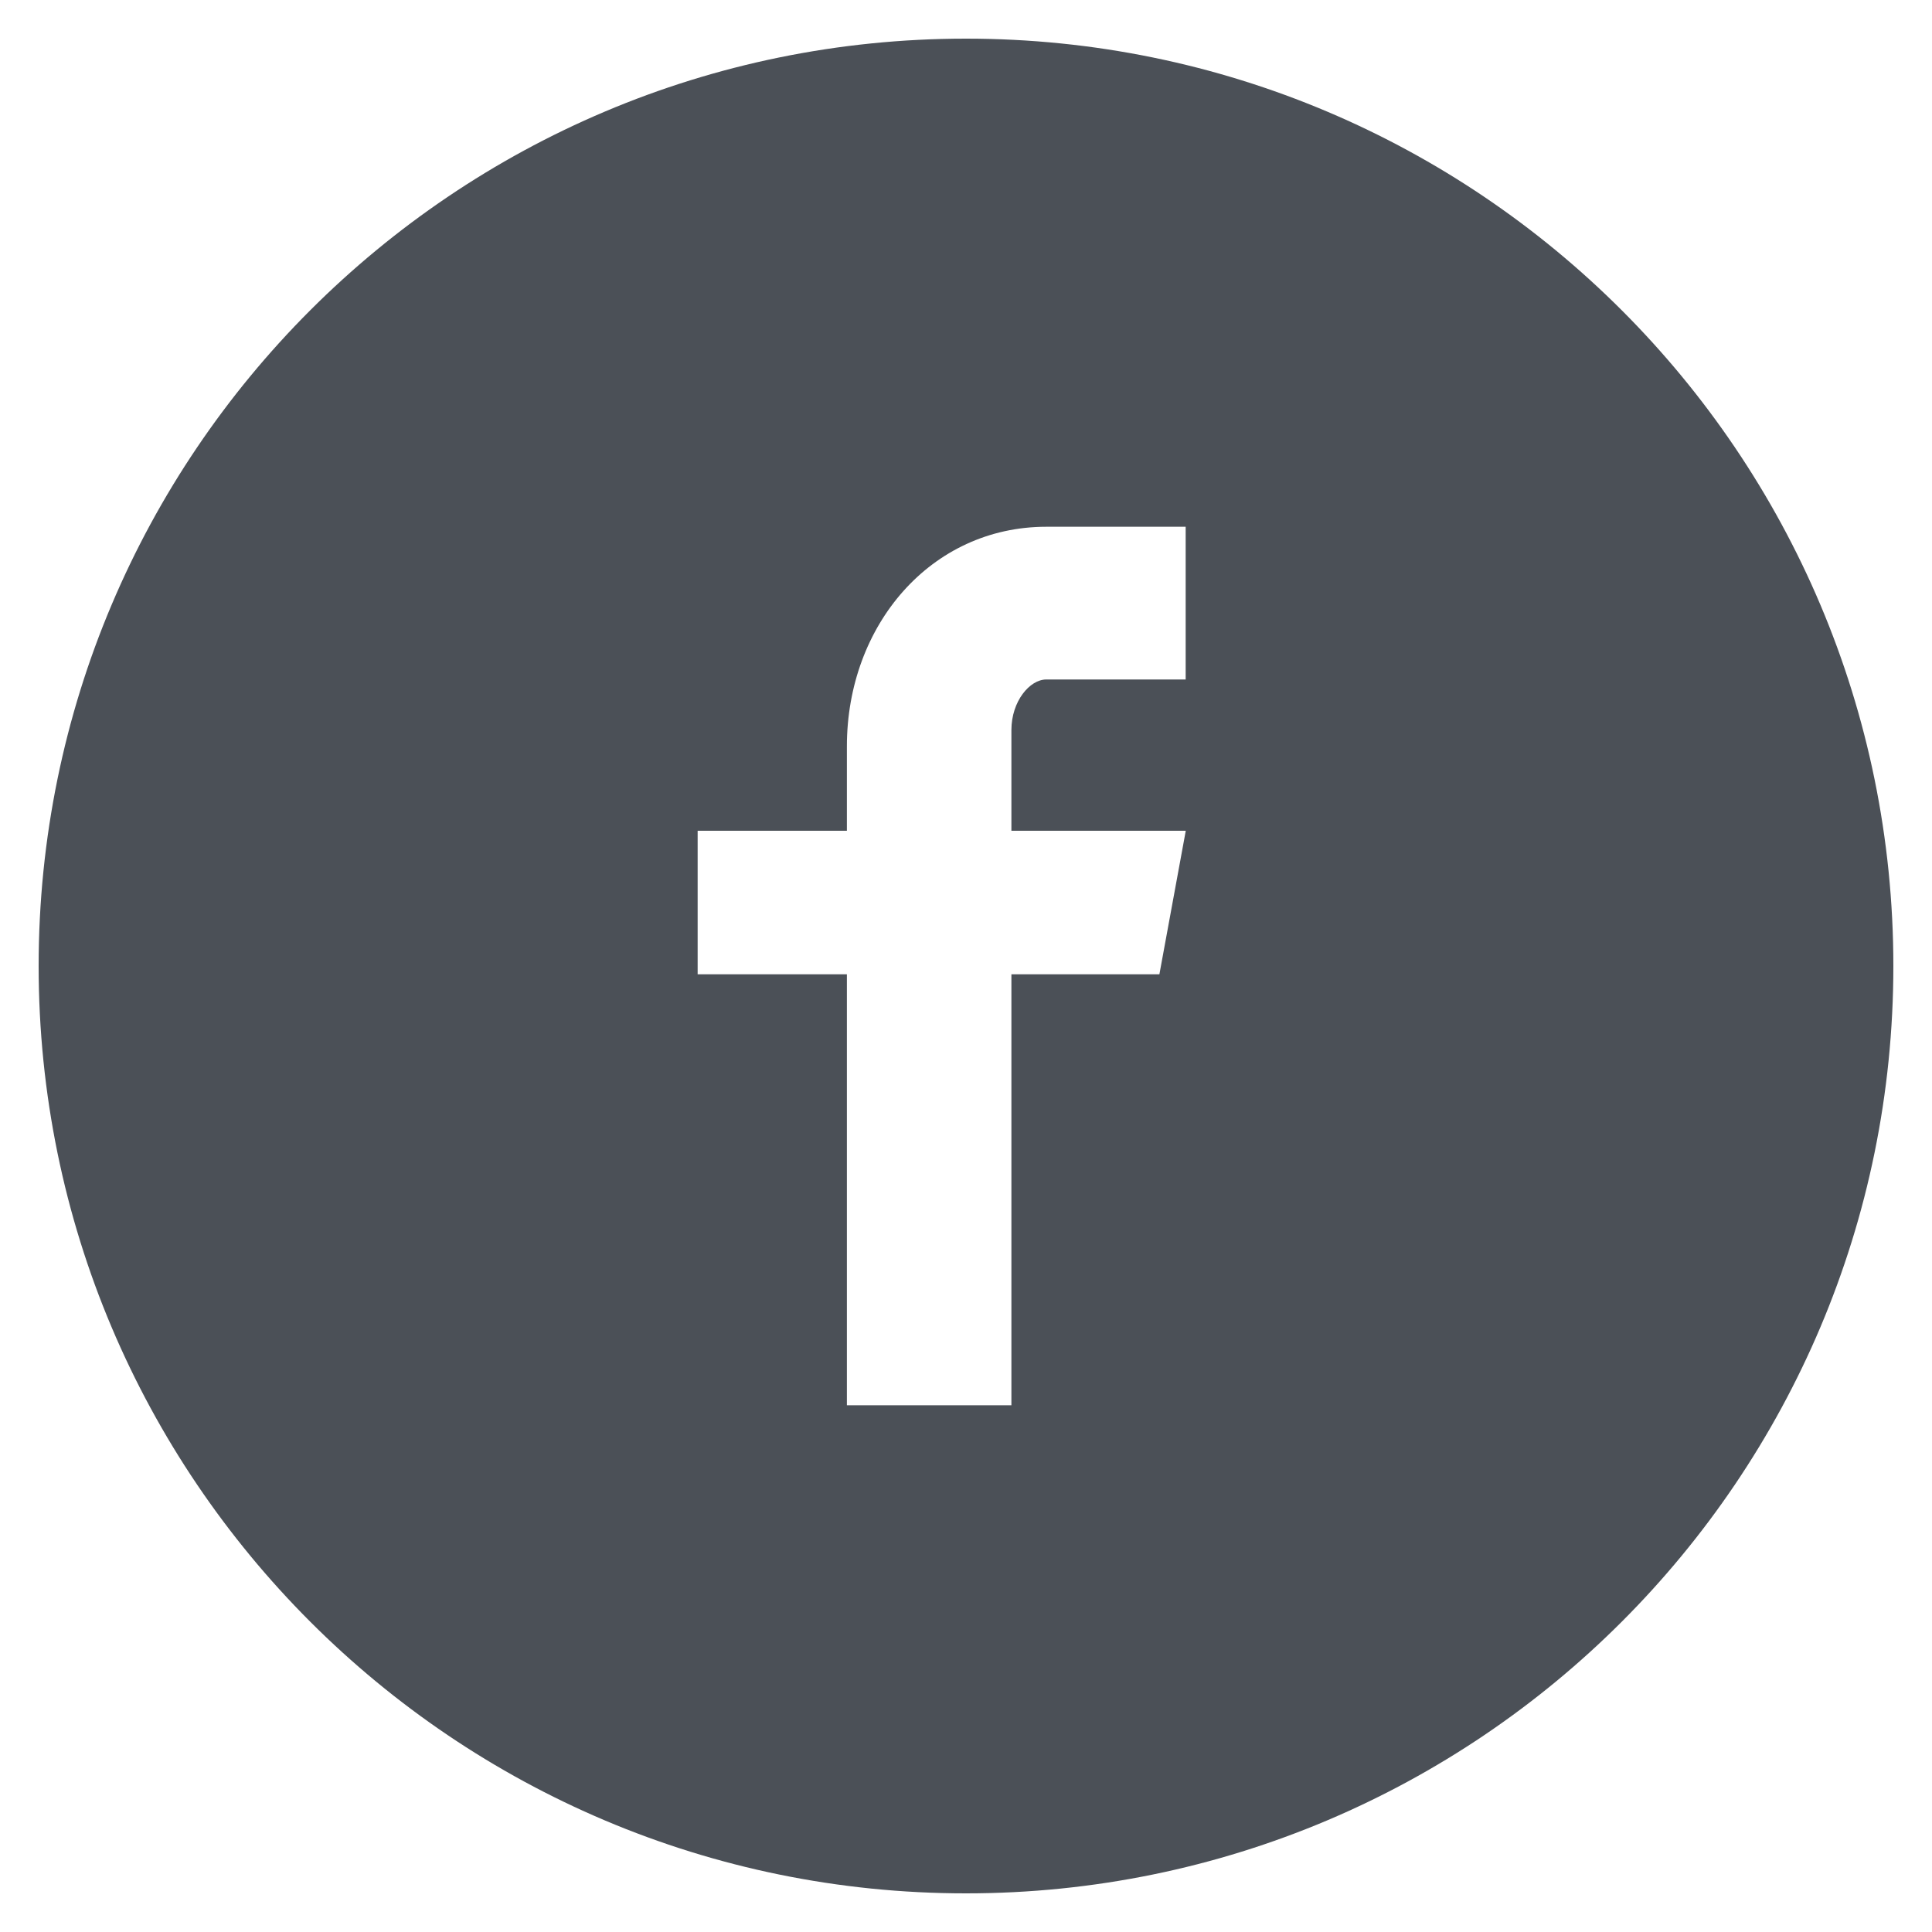
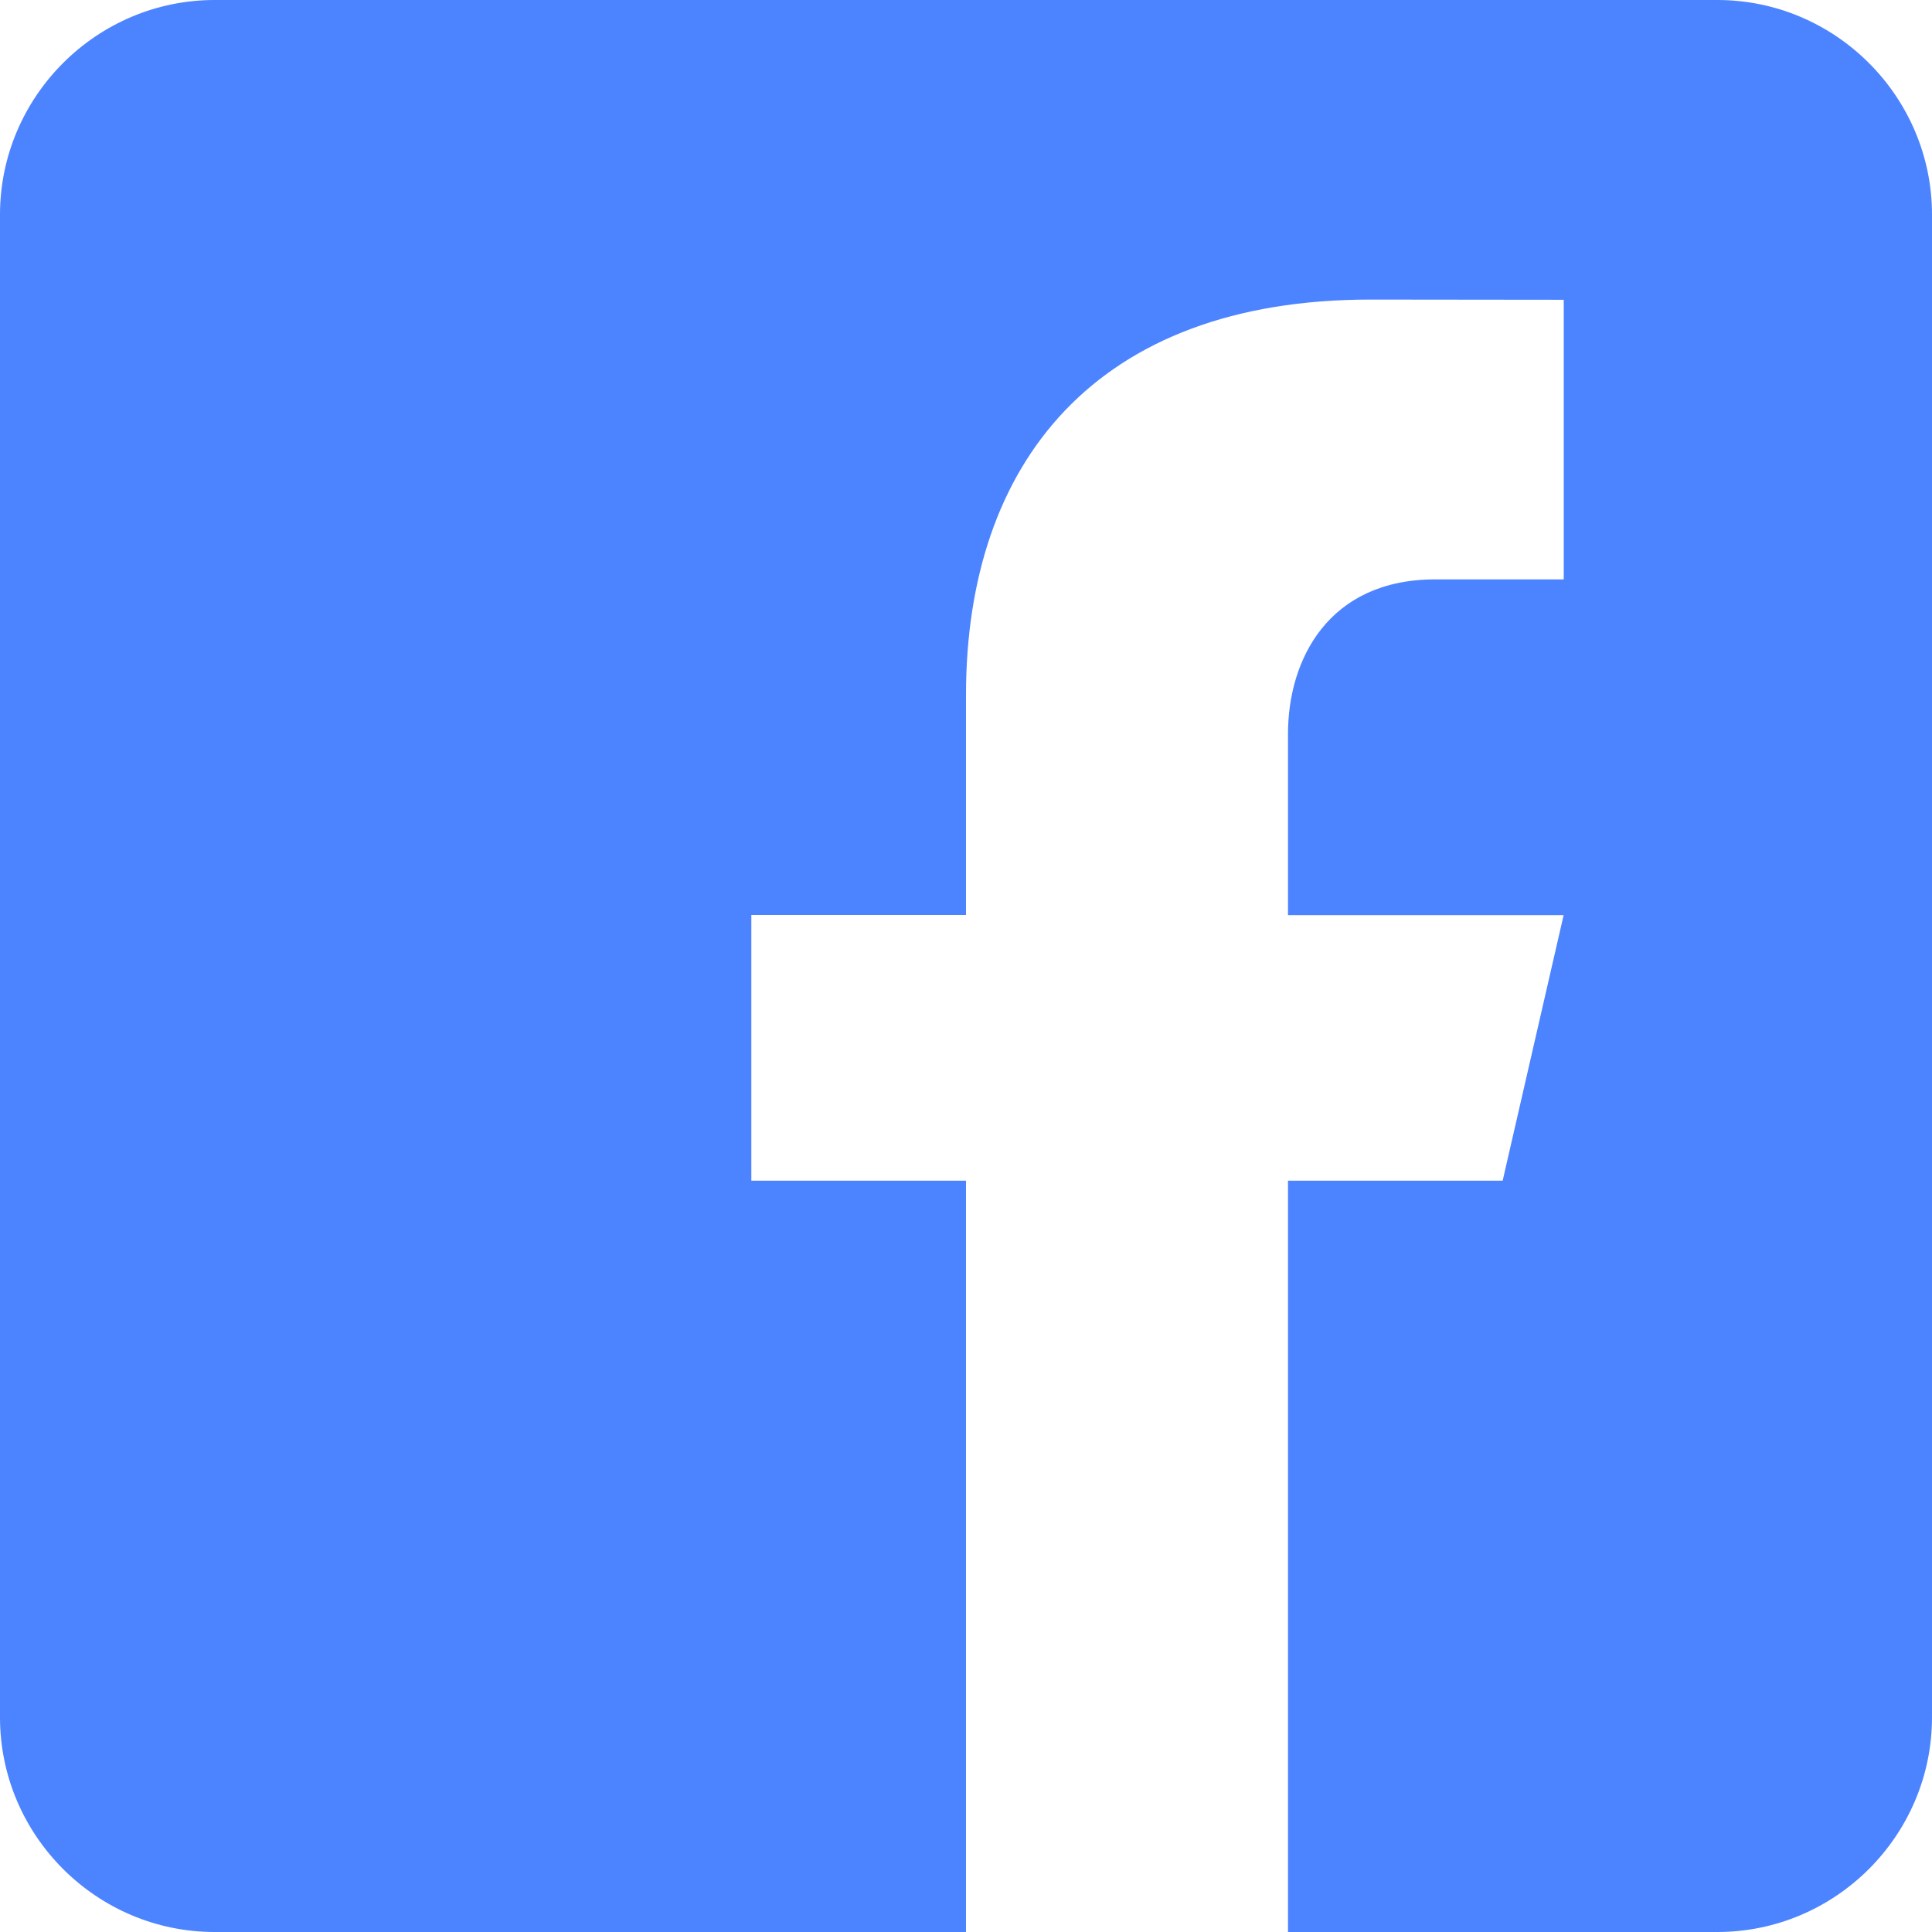
- <svg xmlns="http://www.w3.org/2000/svg" width="20" height="20">
-   <path d="M10 .4A9.6 9.6 0 0 0 .4 10a9.6 9.6 0 0 0 9.6 9.6 9.6 9.6 0 0 0 9.6-9.6A9.6 9.6 0 0 0 10 .4zm2.274 6.634h-1.443c-.171 0-.361.225-.361.524V8.6h1.805l-.273 1.486H10.47v4.461H8.767v-4.461H7.222V8.6h1.545v-.874c0-1.254.87-2.273 2.064-2.273h1.443v1.581z" fill="#4B5057" />
+ <svg xmlns="http://www.w3.org/2000/svg" width="18" height="18">
+   <path d="M16 0H2C.9 0 0 .9 0 2v14c0 1.101.9 2 2 2h7v-7H7V8.525h2v-2.05c0-2.164 1.212-3.684 3.766-3.684l1.803.002v2.605h-1.197c-.994 0-1.372.746-1.372 1.438v1.69h2.568L14 11h-2v7h4c1.1 0 2-.899 2-2V2c0-1.1-.9-2-2-2z" fill="#4C83FF" />
</svg>
